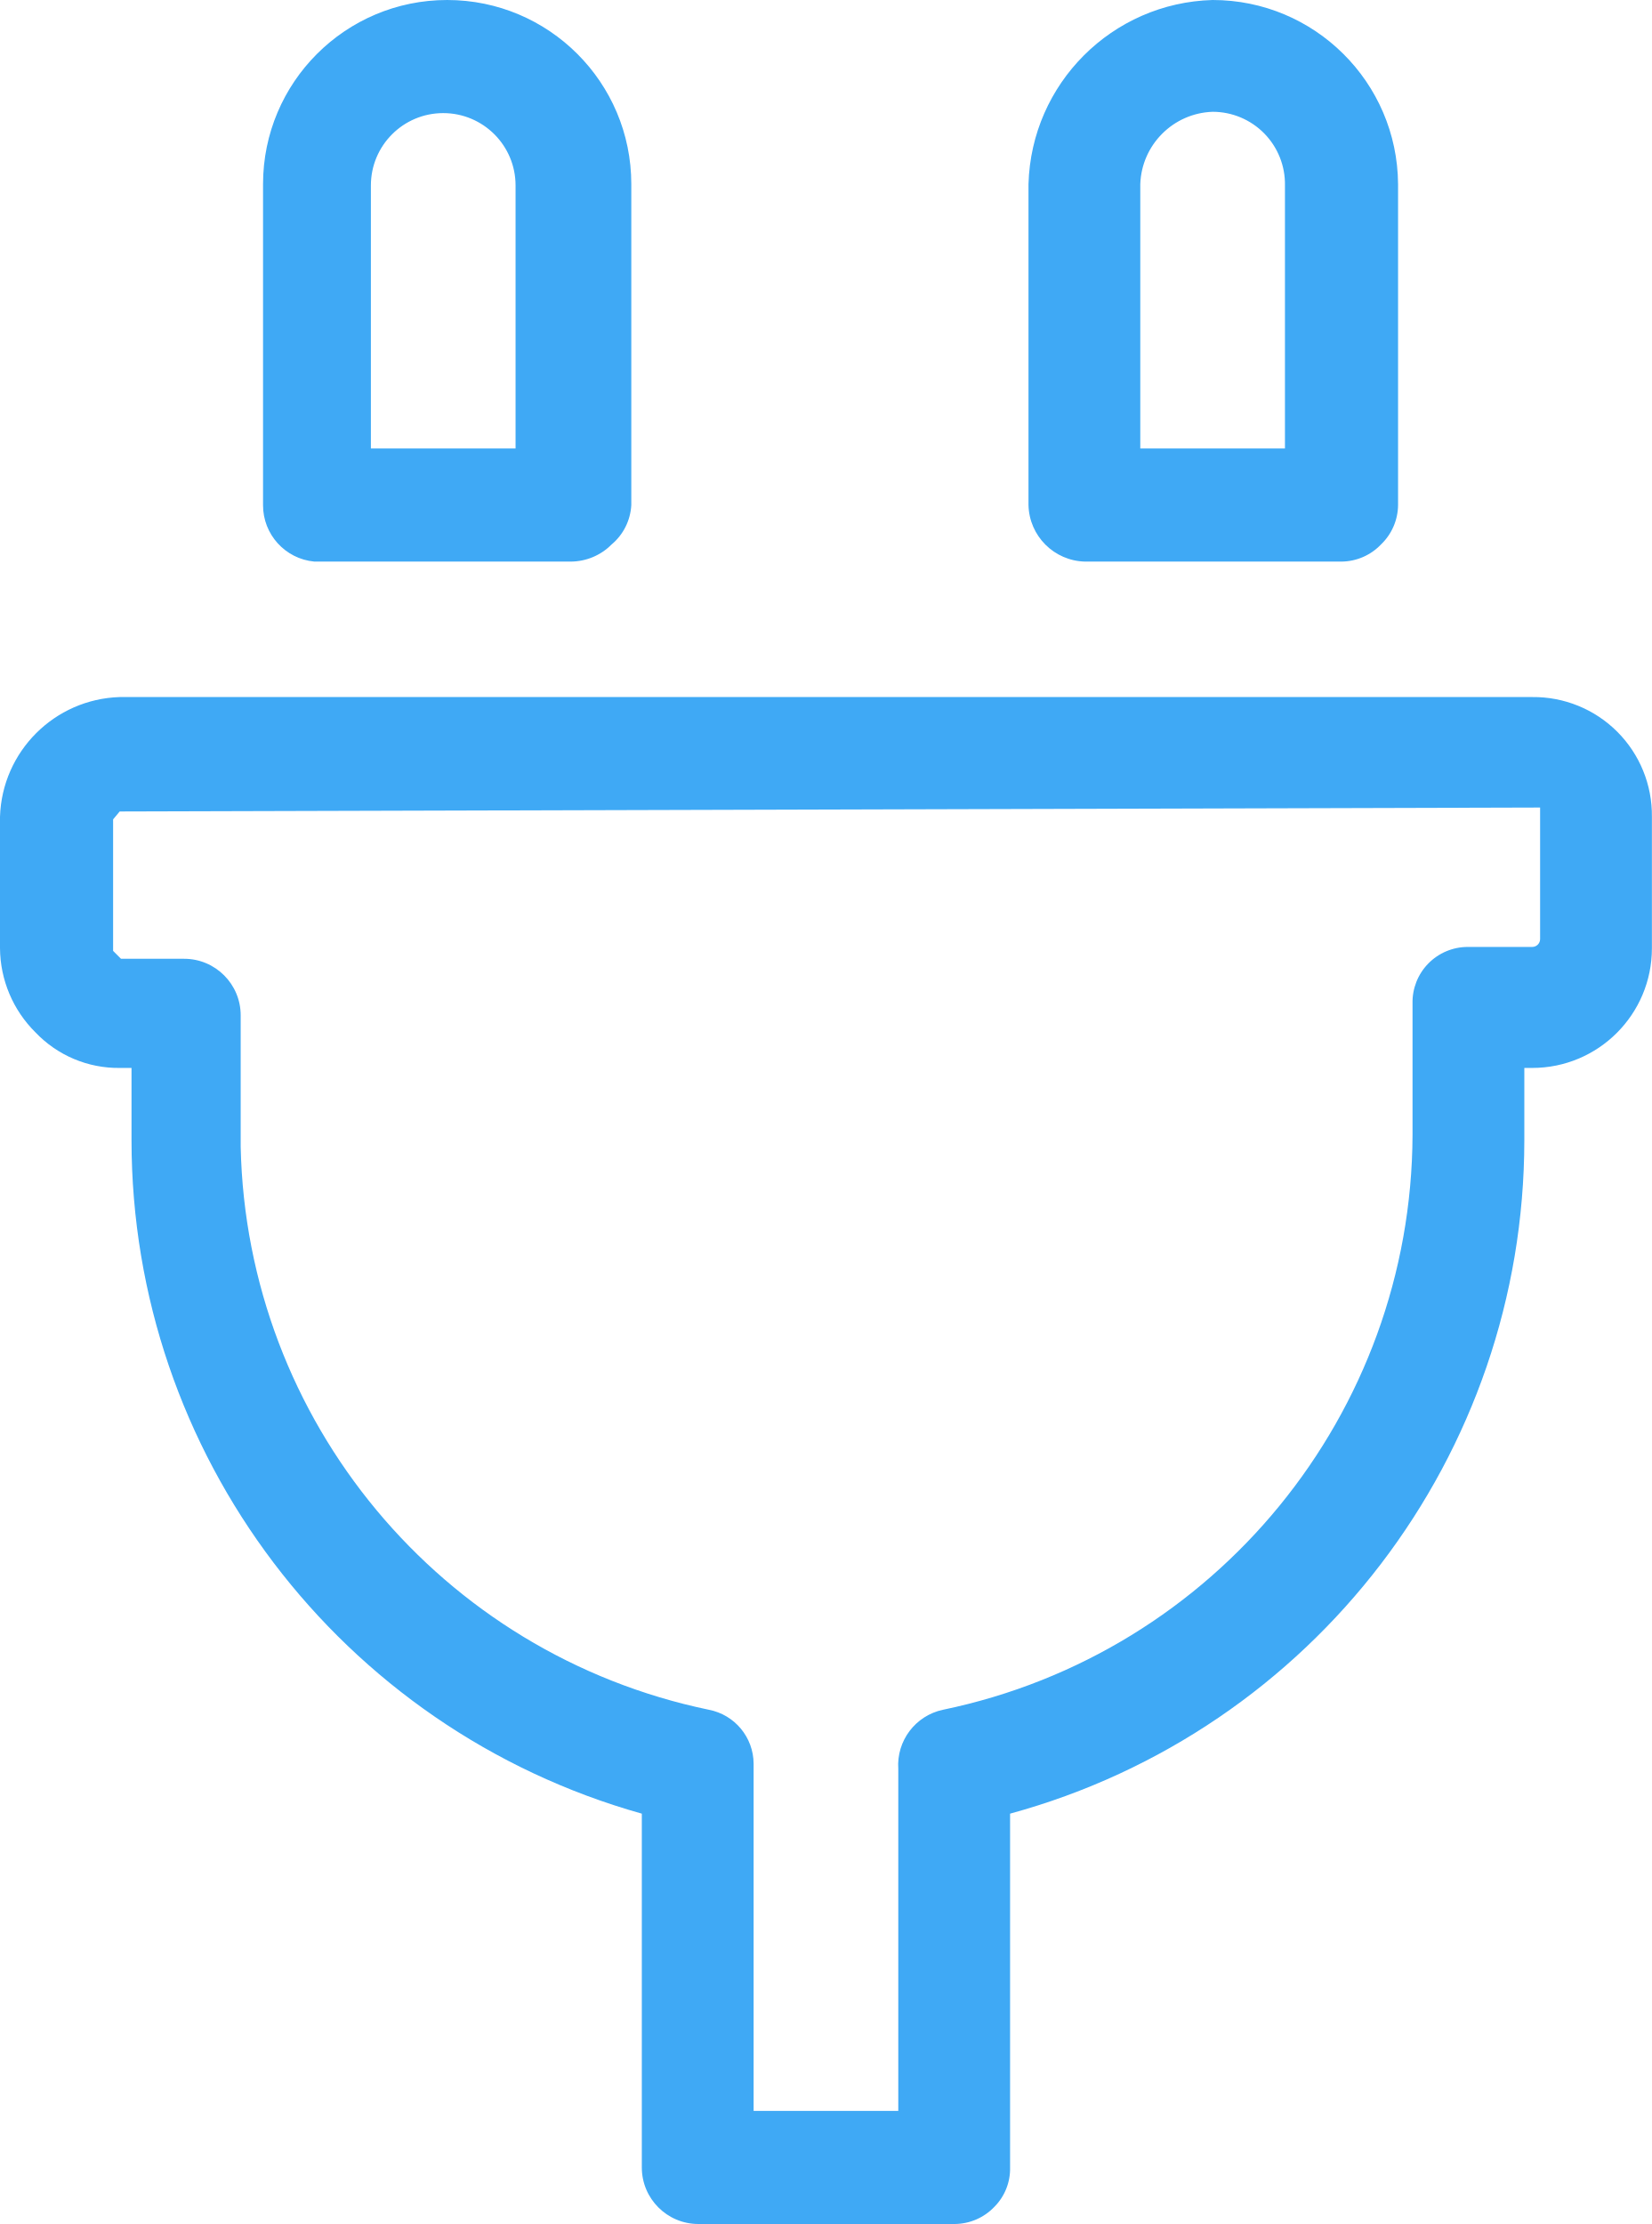
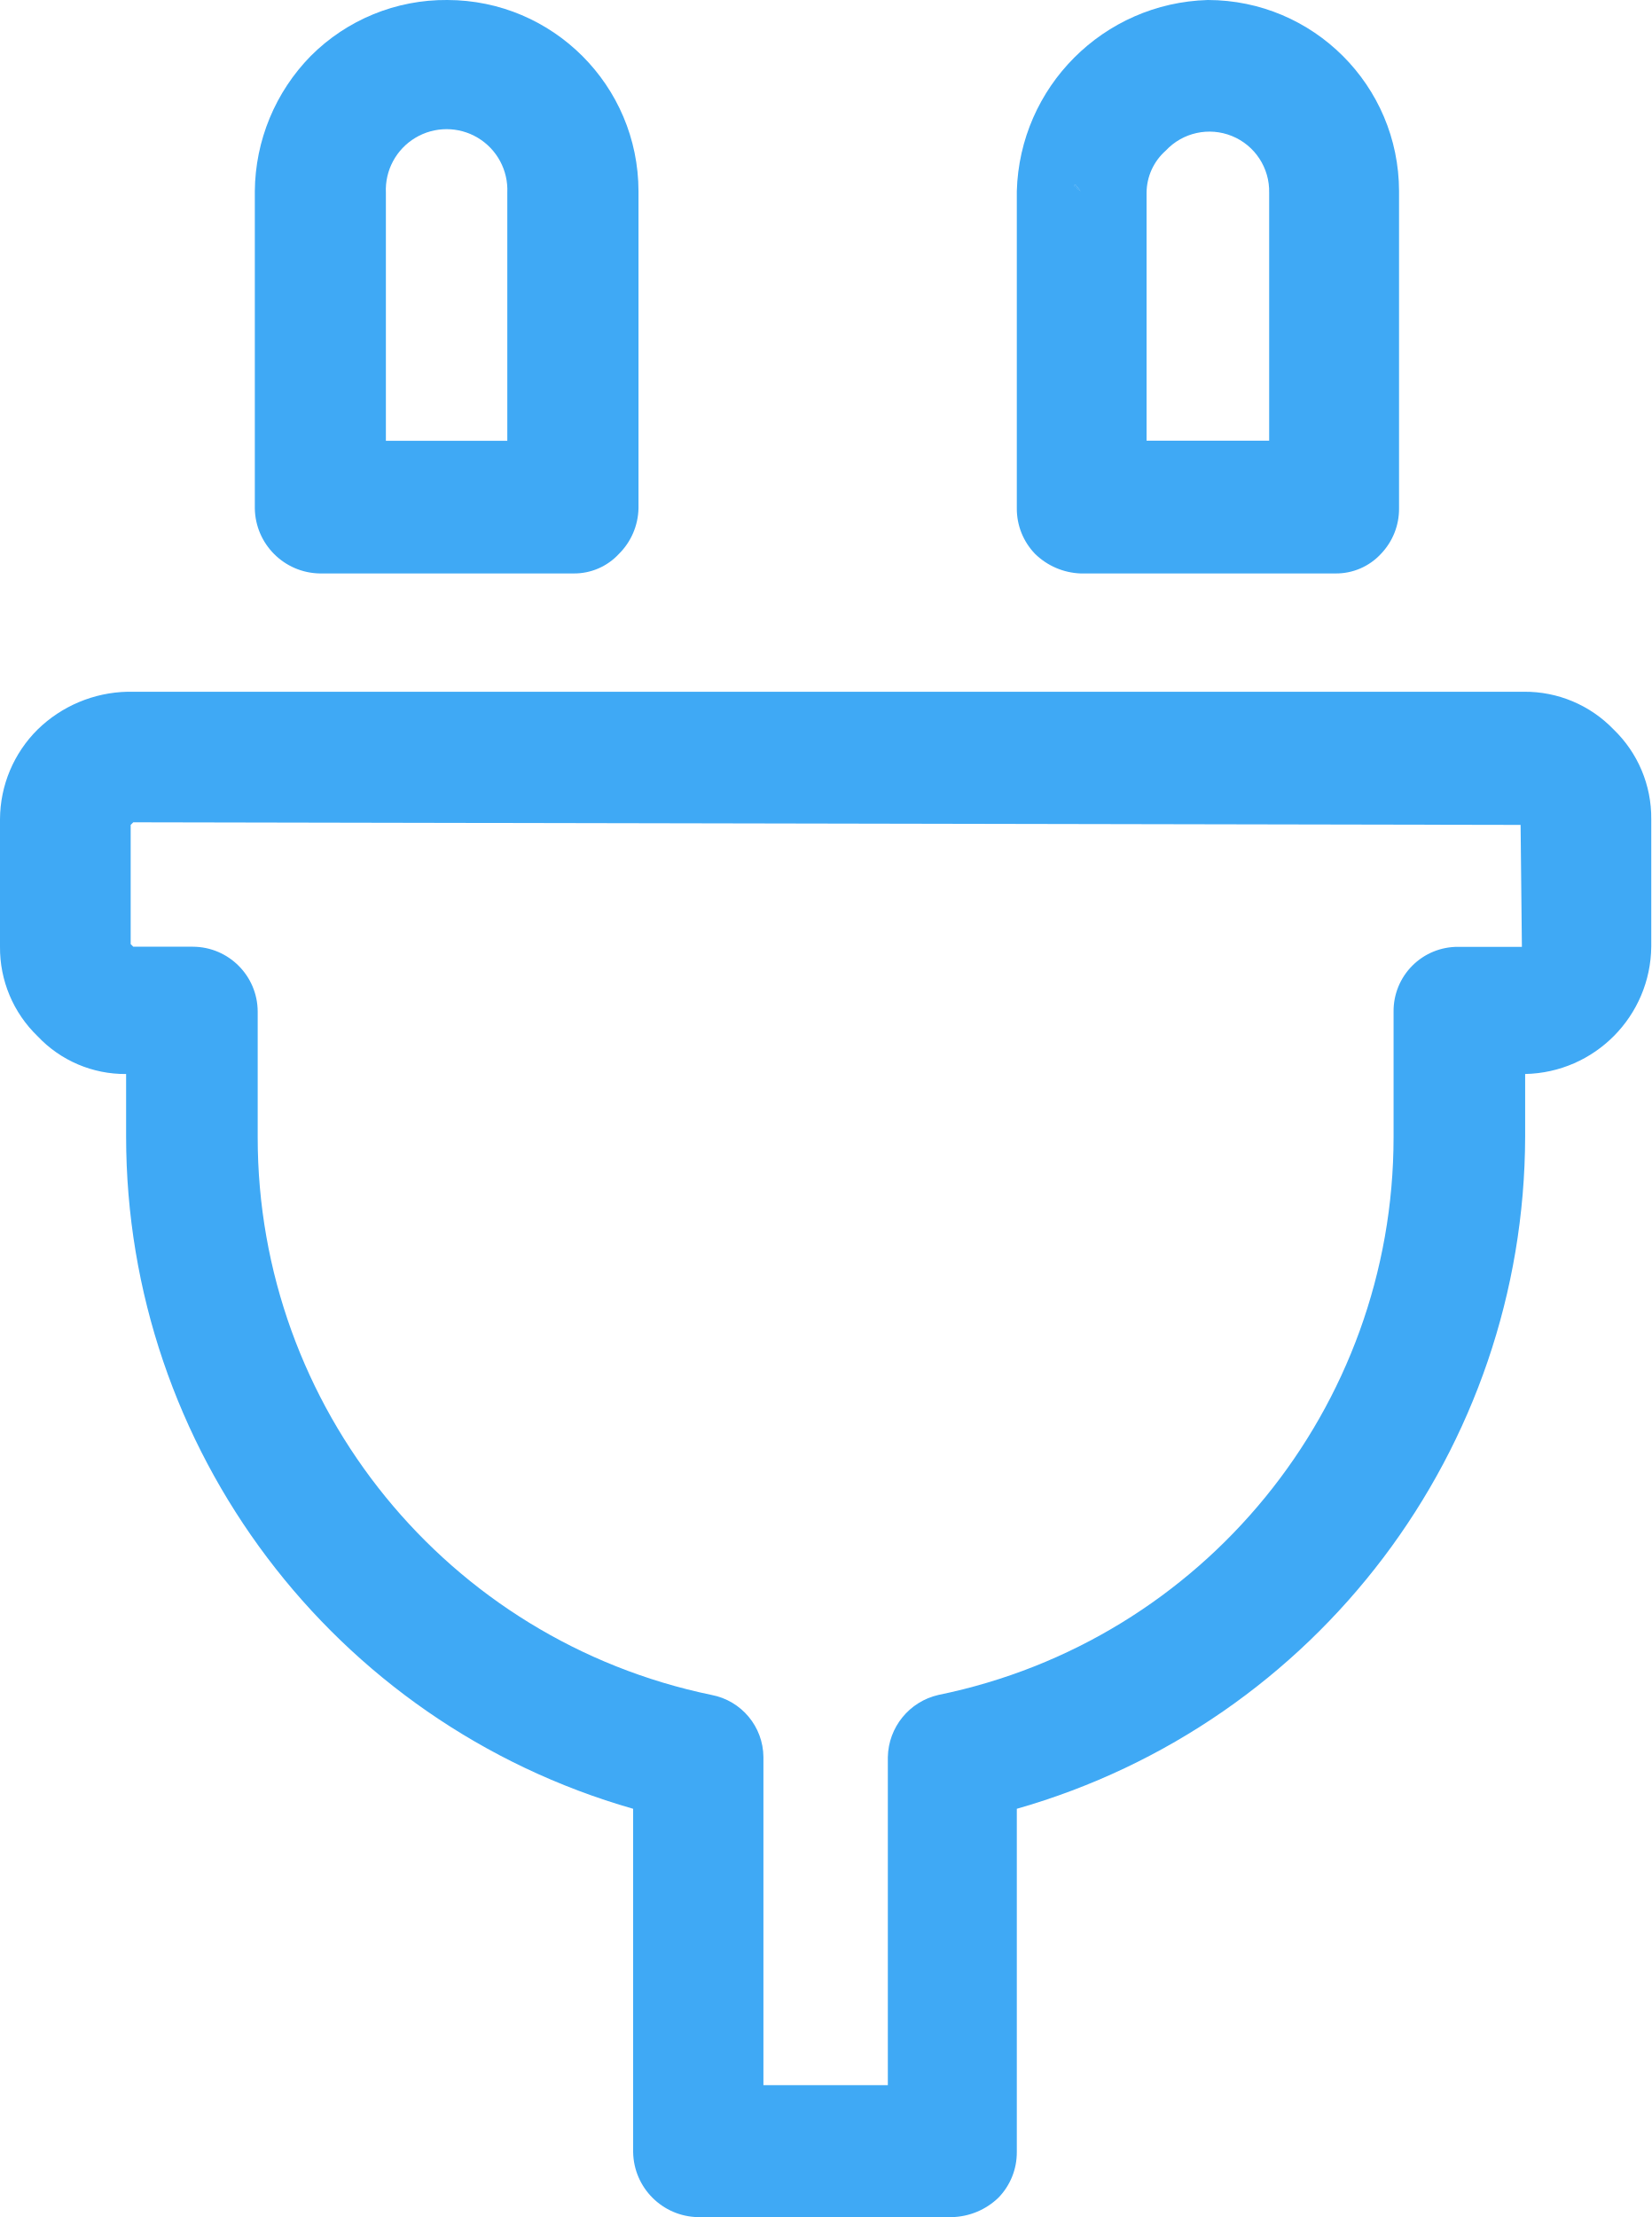
- <svg xmlns="http://www.w3.org/2000/svg" viewBox="0 0 12.56 16.91">
+ <svg xmlns="http://www.w3.org/2000/svg" viewBox="0 0 12.662 16.999">
  <defs>
    <style>.cls-1{fill:#3fa9f5;}</style>
  </defs>
  <g id="Layer_2" data-name="Layer 2">
    <g id="Layer_1-2" data-name="Layer 1">
-       <path class="cls-1" d="M7.56,16.78a.42.42,0,0,1-.3.13H5.31a.43.43,0,0,1-.43-.43V13.79A5.32,5.32,0,0,1,1,8.67V8.12H.91a.87.87,0,0,1-.64-.27A.91.91,0,0,1,0,7.21v-1a.94.94,0,0,1,.91-.91H11.65a.9.9,0,0,1,.91.91v1a.91.91,0,0,1-.91.91h-.06v.55a5.31,5.31,0,0,1-3.91,5.12v2.69A.41.41,0,0,1,7.56,16.78Zm-1.83-.73h1.1v-2.6A.43.43,0,0,1,7.17,13a4.48,4.48,0,0,0,3.57-4.37v-1a.42.42,0,0,1,.42-.43h.49a.06.06,0,0,0,.06-.06v-1h0a.05.05,0,0,0,0,0L.91,6.17l-.05.06h0v1l.06.06H1.4a.43.43,0,0,1,.43.43v1A4.47,4.47,0,0,0,5.39,13a.42.42,0,0,1,.34.41ZM10.5,4.14a.42.42,0,0,1-.3.13H8.25a.44.44,0,0,1-.43-.43V1.4A1.44,1.44,0,0,1,9.22,0a1.41,1.41,0,0,1,1.41,1.4V3.84A.42.42,0,0,1,10.5,4.14ZM8.67,3.41h1.1v-2A.55.55,0,0,0,9.22.85a.57.57,0,0,0-.55.55h0Zm-.42-2ZM4.65,4.14h0a.44.44,0,0,1-.31.13H2.39A.43.43,0,0,1,2,3.84V1.4a1.4,1.4,0,0,1,2.8,0V3.84A.42.42,0,0,1,4.65,4.14ZM2.82,3.41h1.1v-2a.55.55,0,0,0-1.1,0Z" />
+       <g id="Plugins">
+         <path class="cls-1" d="M8.245,1.416l-.01.01.05.04Z" />
+         <path class="cls-1" d="M8.245,1.416l-.01.01.05.04Zm0,0-.01.01.05.04Zm0,0-.01.01.05.04Zm0,0-.01.01.05.04Zm0,0-.01.01.05.04Zm0,0-.01.01.05.04Zm0,0-.01.01.05.04Zm0,0-.01.01.05.04Zm0,0-.01.01.05.04Zm0,0-.01.01.05.04Zm0,0-.01.01.05.04Zm0,0-.01.01.05.04Zm0,0-.01.01.05.04Z" />
+         <path class="cls-1" d="M9.262,0A1.508,1.508,0,0,0,7.797,1.466V3.898a.498.498,0,0,0,.14.349.527.527,0,0,0,.349.15h1.954a.468.468,0,0,0,.349-.15.498.498,0,0,0,.139-.349V1.466A1.468,1.468,0,0,0,9.262,0ZM8.792,1.478a.434.434,0,0,1,.147-.323.458.458,0,0,1,.793.323V3.379H8.792Zm-.507-.013-.05-.04.01-.01Z" />
+         <path class="cls-1" d="M3.43,0A1.462,1.462,0,0,0,2.383.429a1.498,1.498,0,0,0-.429,1.037V3.898a.507.507,0,0,0,.499.499H4.397a.467.467,0,0,0,.349-.15.507.507,0,0,0,.15-.349V1.466A1.468,1.468,0,0,0,3.43,0ZM2.959,1.478a.466.466,0,1,1,.931,0v1.902H2.959Z" />
+         <path class="cls-1" d="M12.373,5.593a.942.942,0,0,0-.688-.289H.977a1.019,1.019,0,0,0-.688.289A.975.975,0,0,0,0,6.281v.977a.942.942,0,0,0,.289.688.92.92,0,0,0,.678.289V8.714a5.363,5.363,0,0,0,3.888,5.155v2.632a.507.507,0,0,0,.499.499H7.298a.532.532,0,0,0,.359-.15.498.498,0,0,0,.14-.349V13.869A5.372,5.372,0,0,0,11.695,8.714V8.235a.987.987,0,0,0,.967-.977V6.281A.942.942,0,0,0,12.373,5.593Zm-5.565,7.88v2.515H5.854V13.473a.489.489,0,0,0-.398-.477A4.366,4.366,0,0,1,1.976,8.721V7.756a.499.499,0,0,0-.497-.497H1.022L1.002,7.239V6.325l.02-.02,10.638.02.01.935h-.487a.492.492,0,0,0-.497.497v.964A4.365,4.365,0,0,1,7.196,12.996.499.499,0,0,0,6.808,13.473Z" />
+       </g>
    </g>
  </g>
</svg>
